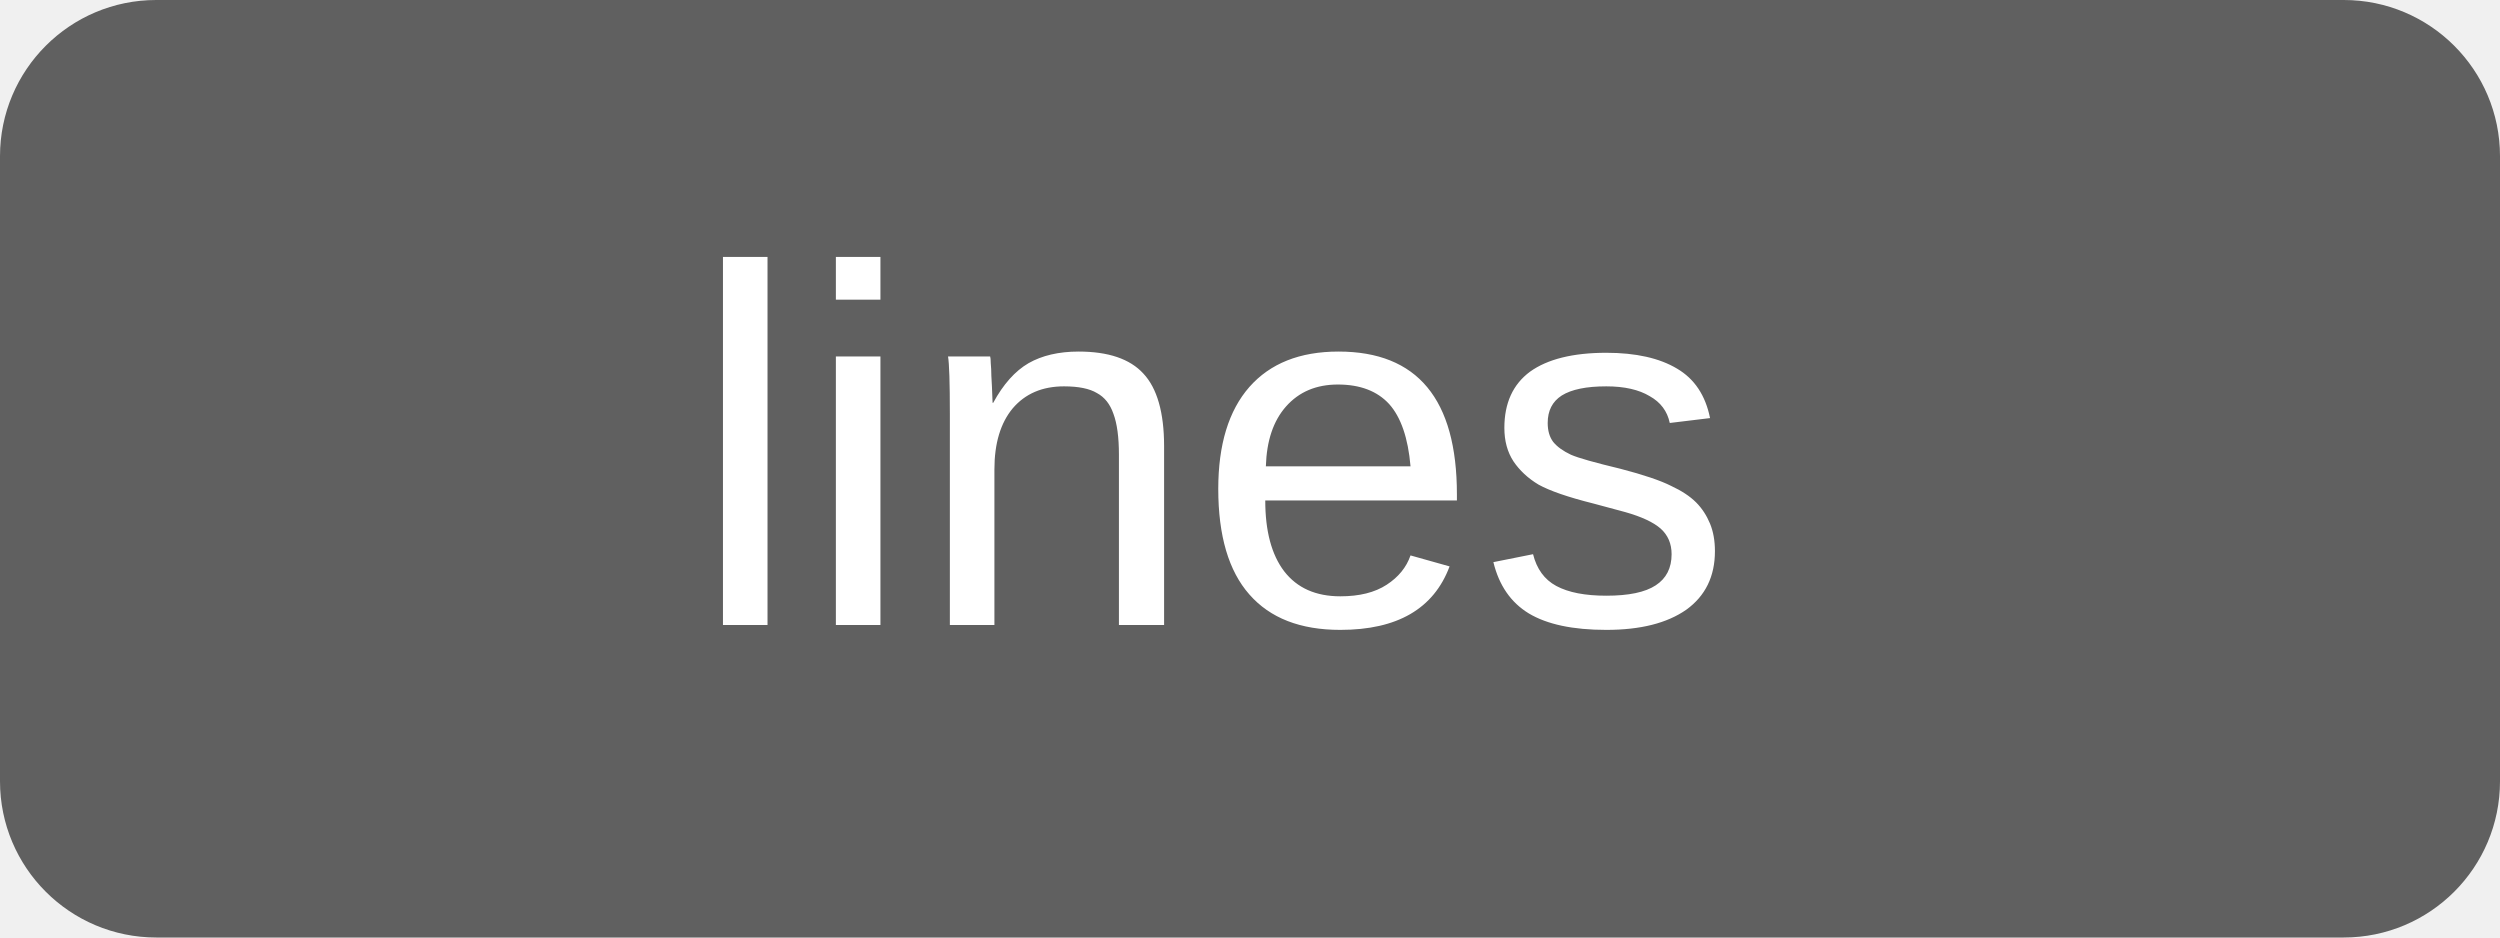
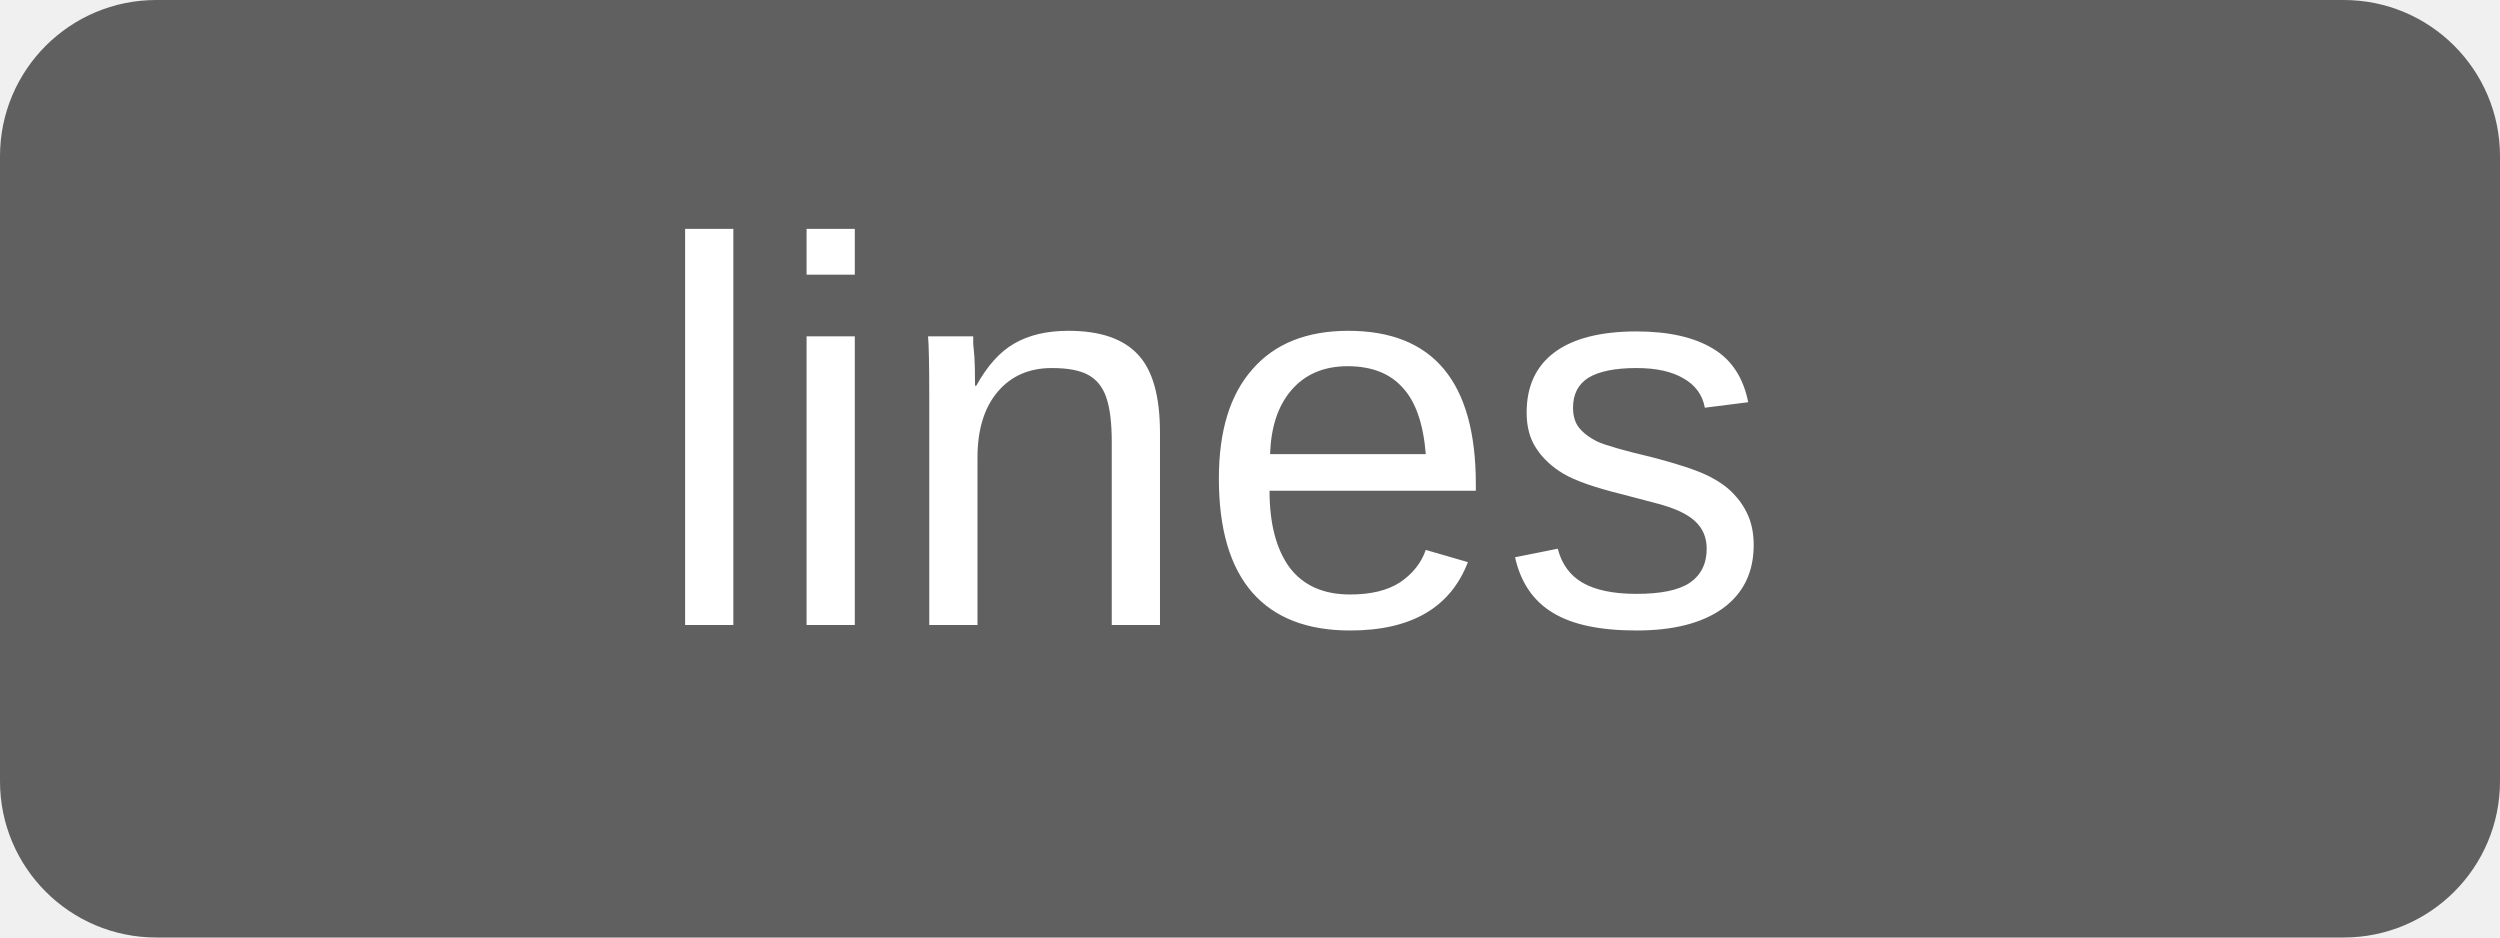
<svg xmlns="http://www.w3.org/2000/svg" width="64" height="24">
  <rect x="0" y="0" width="64" height="24" rx="4" ry="4" fill="#606060" />
-   <text x="31" y="16" font-family="Arial" font-size="13" fill="white" text-anchor="middle">lines</text>
+   <text x="31" y="16" font-family="Arial" font-size="14" fill="white" text-anchor="middle">lines</text>
</svg>
